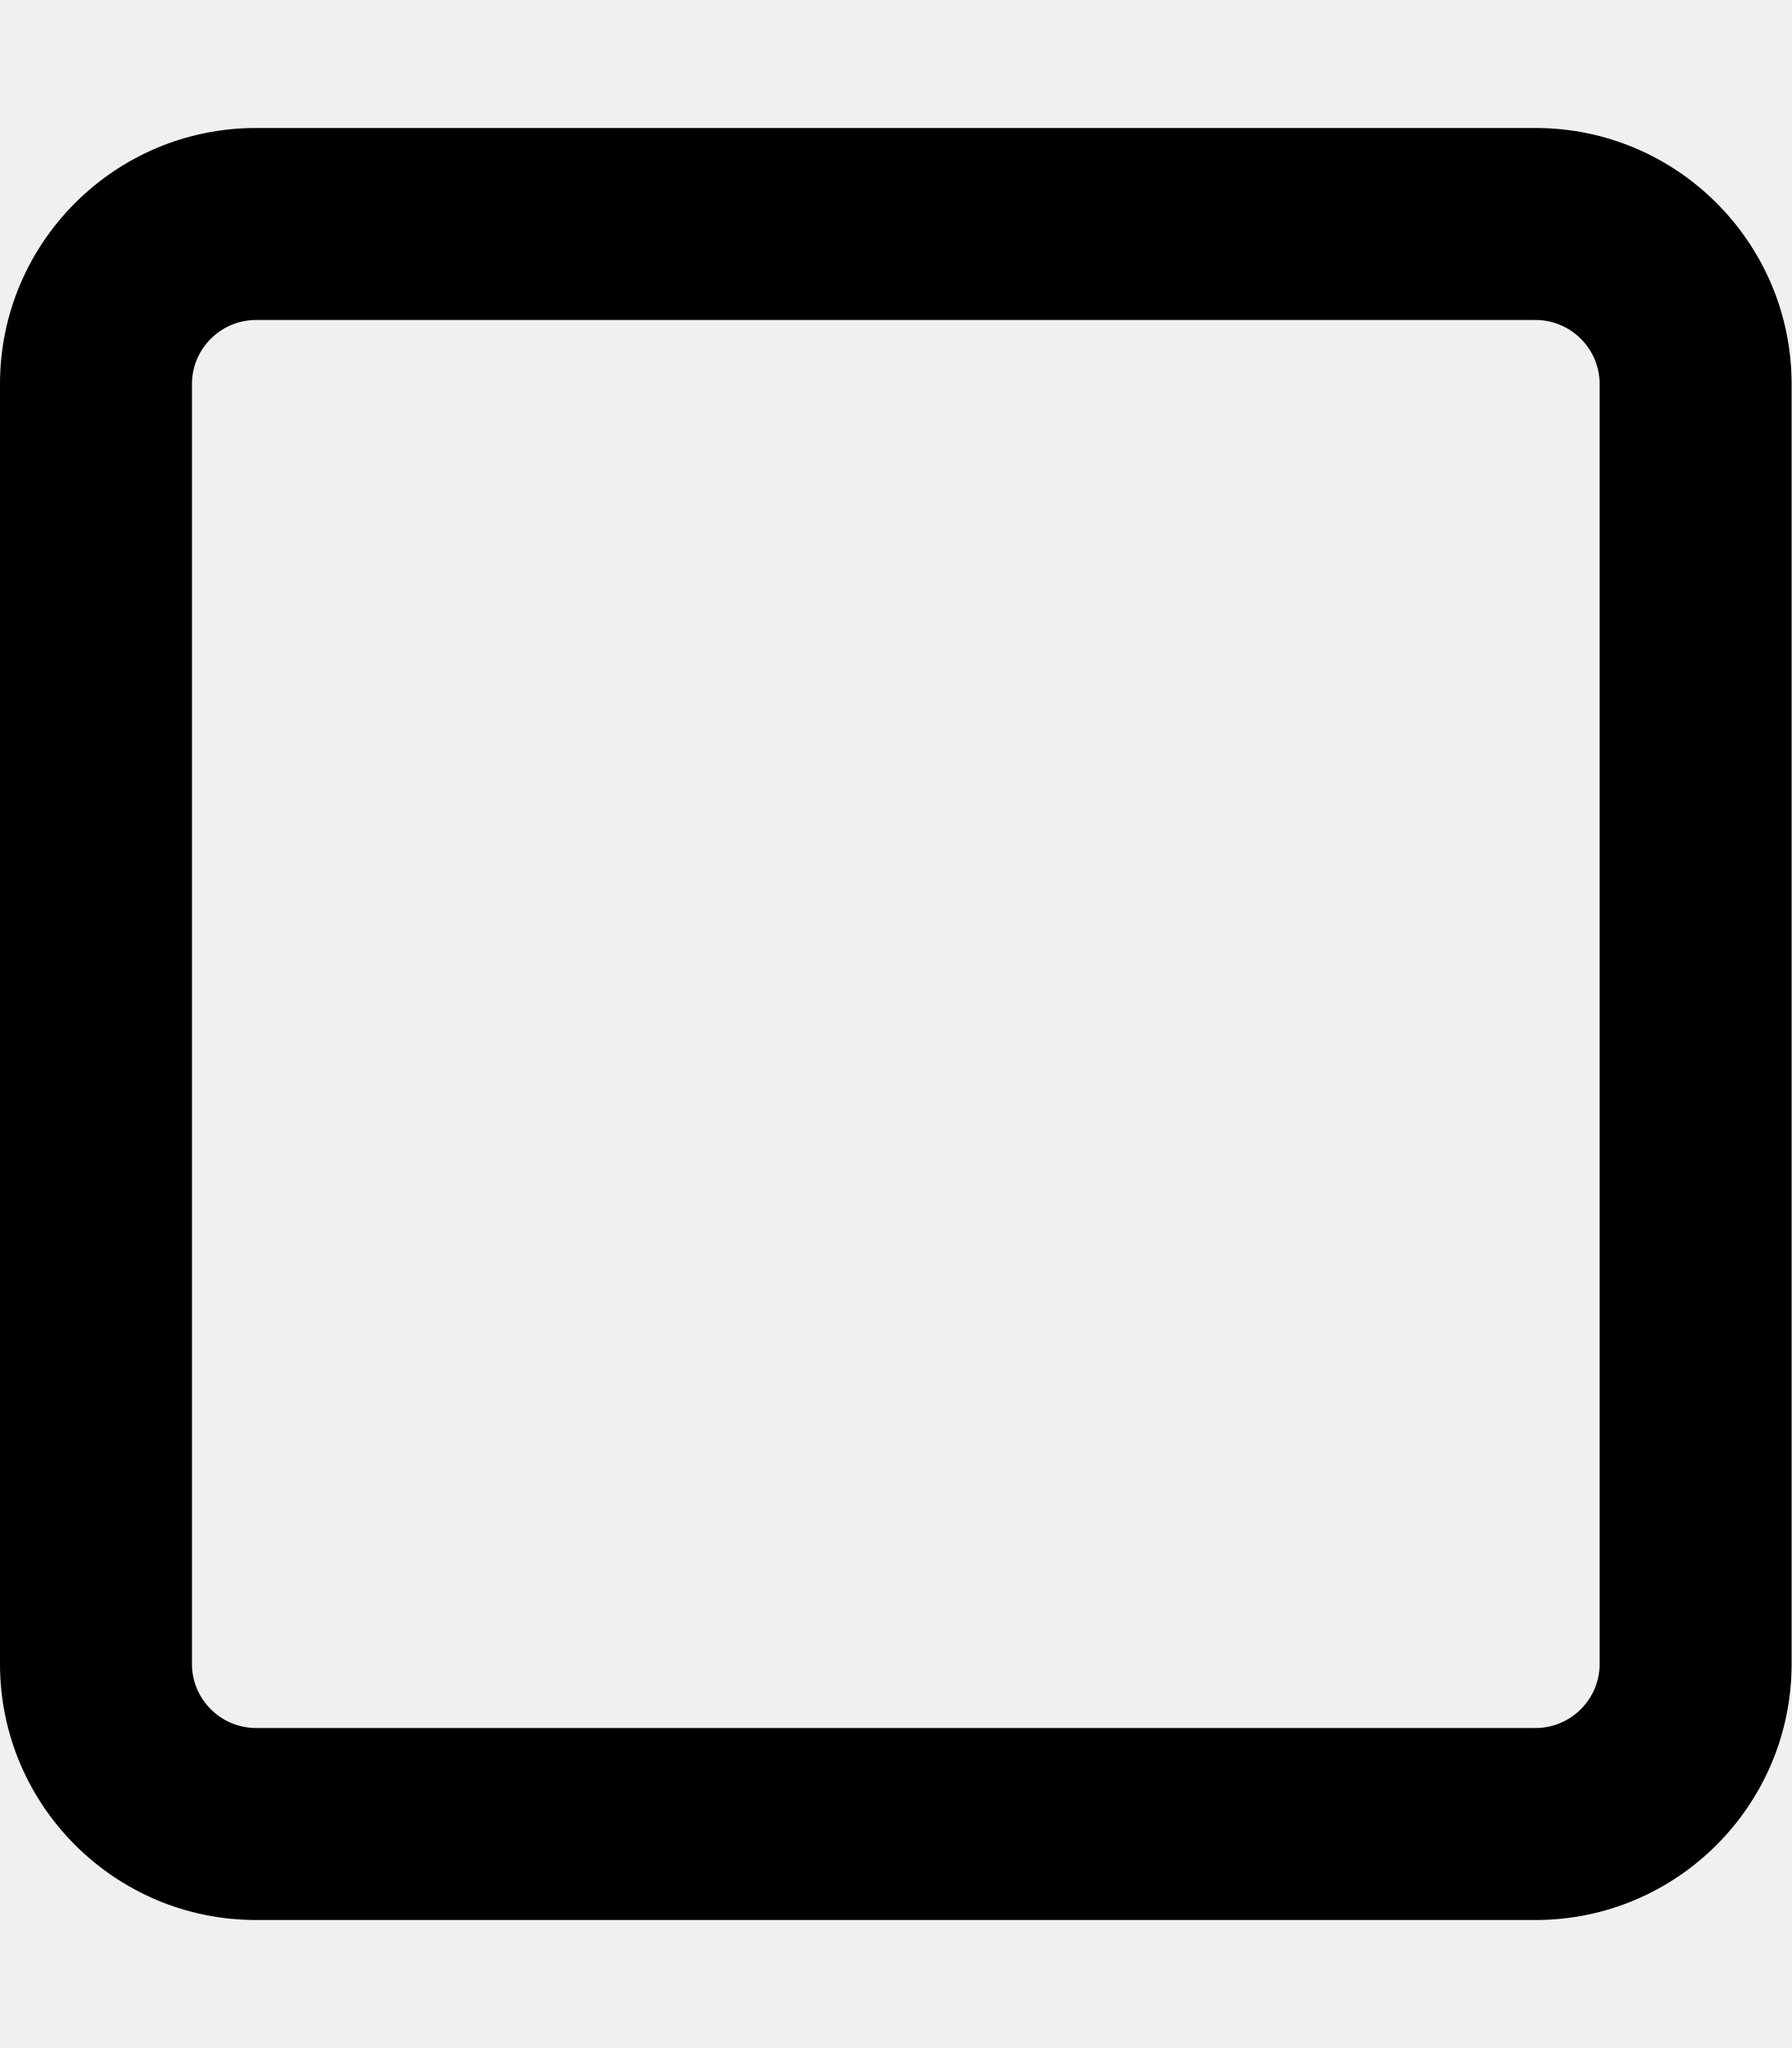
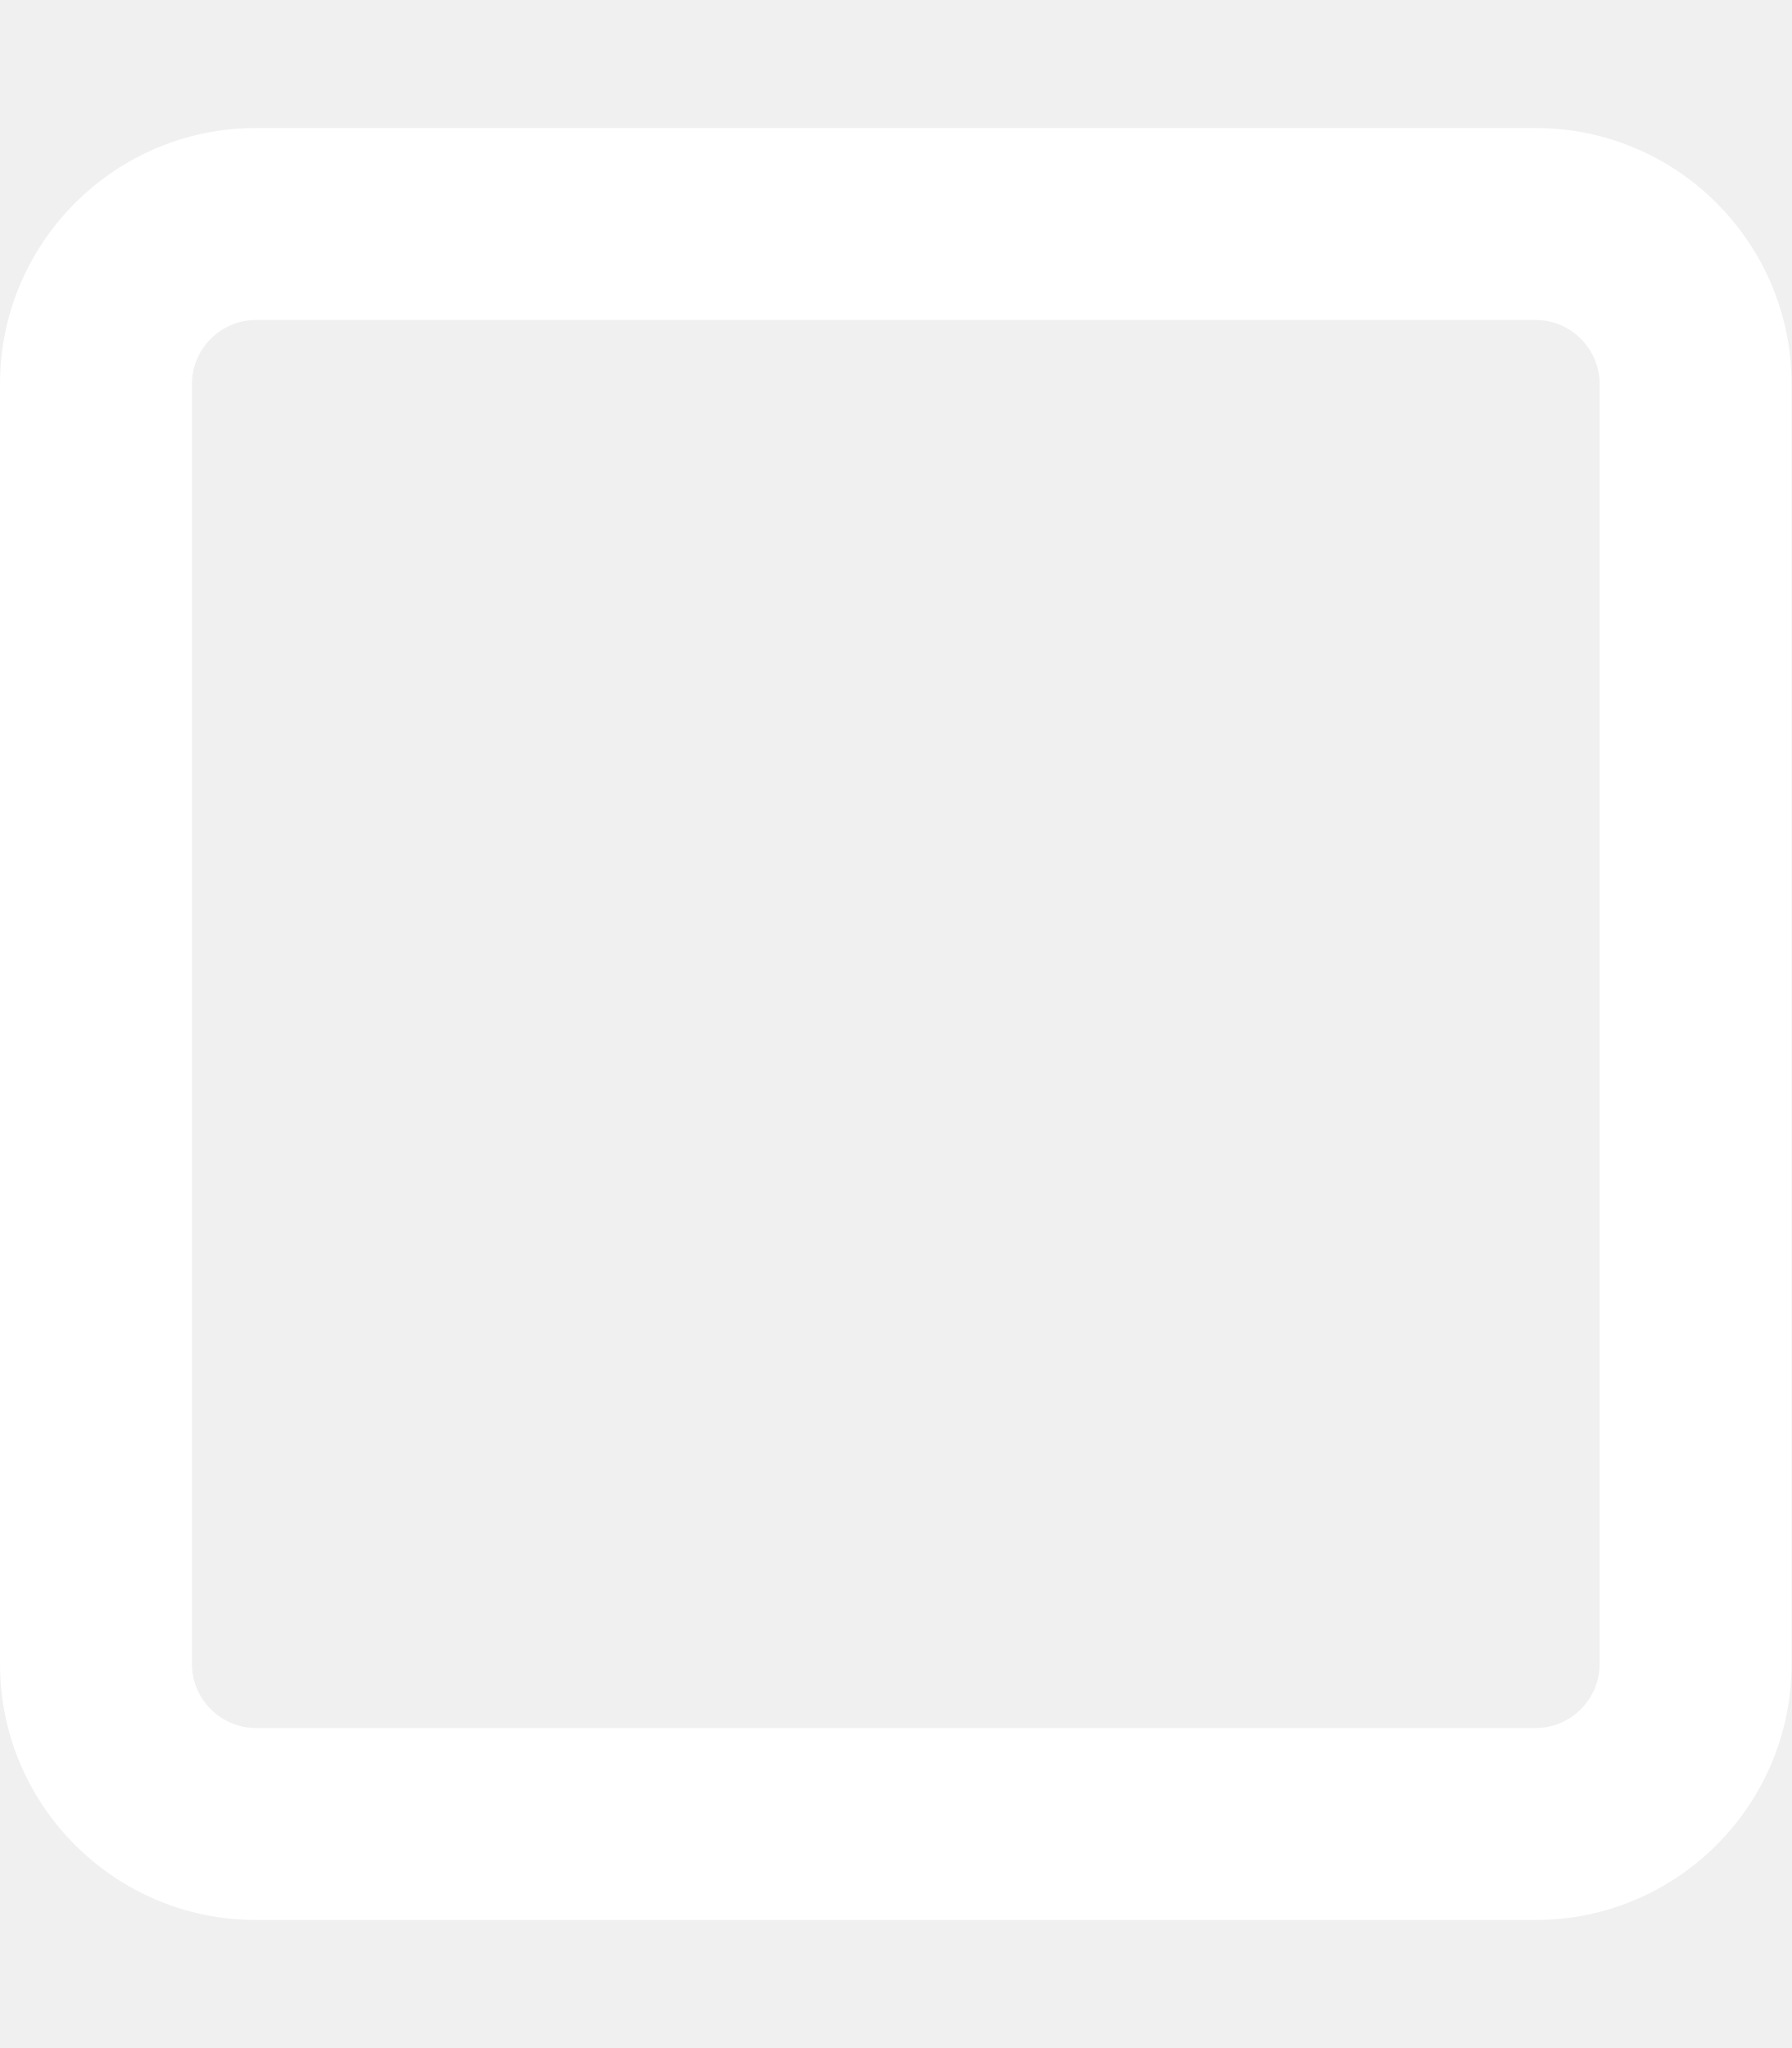
- <svg xmlns="http://www.w3.org/2000/svg" viewBox="0 0 448 512">
+ <svg xmlns="http://www.w3.org/2000/svg" fill="#fff" viewBox="0 0 448 512">
  <path d="M384 80c8.8 0 16 7.2 16 16V416c0 8.8-7.2 16-16 16H64c-8.8 0-16-7.2-16-16V96c0-8.8 7.2-16 16-16H384zM64 32C28.7 32 0 60.7 0 96V416c0 35.3 28.7 64 64 64H384c35.3 0 64-28.7 64-64V96c0-35.3-28.7-64-64-64H64z" />
</svg>
